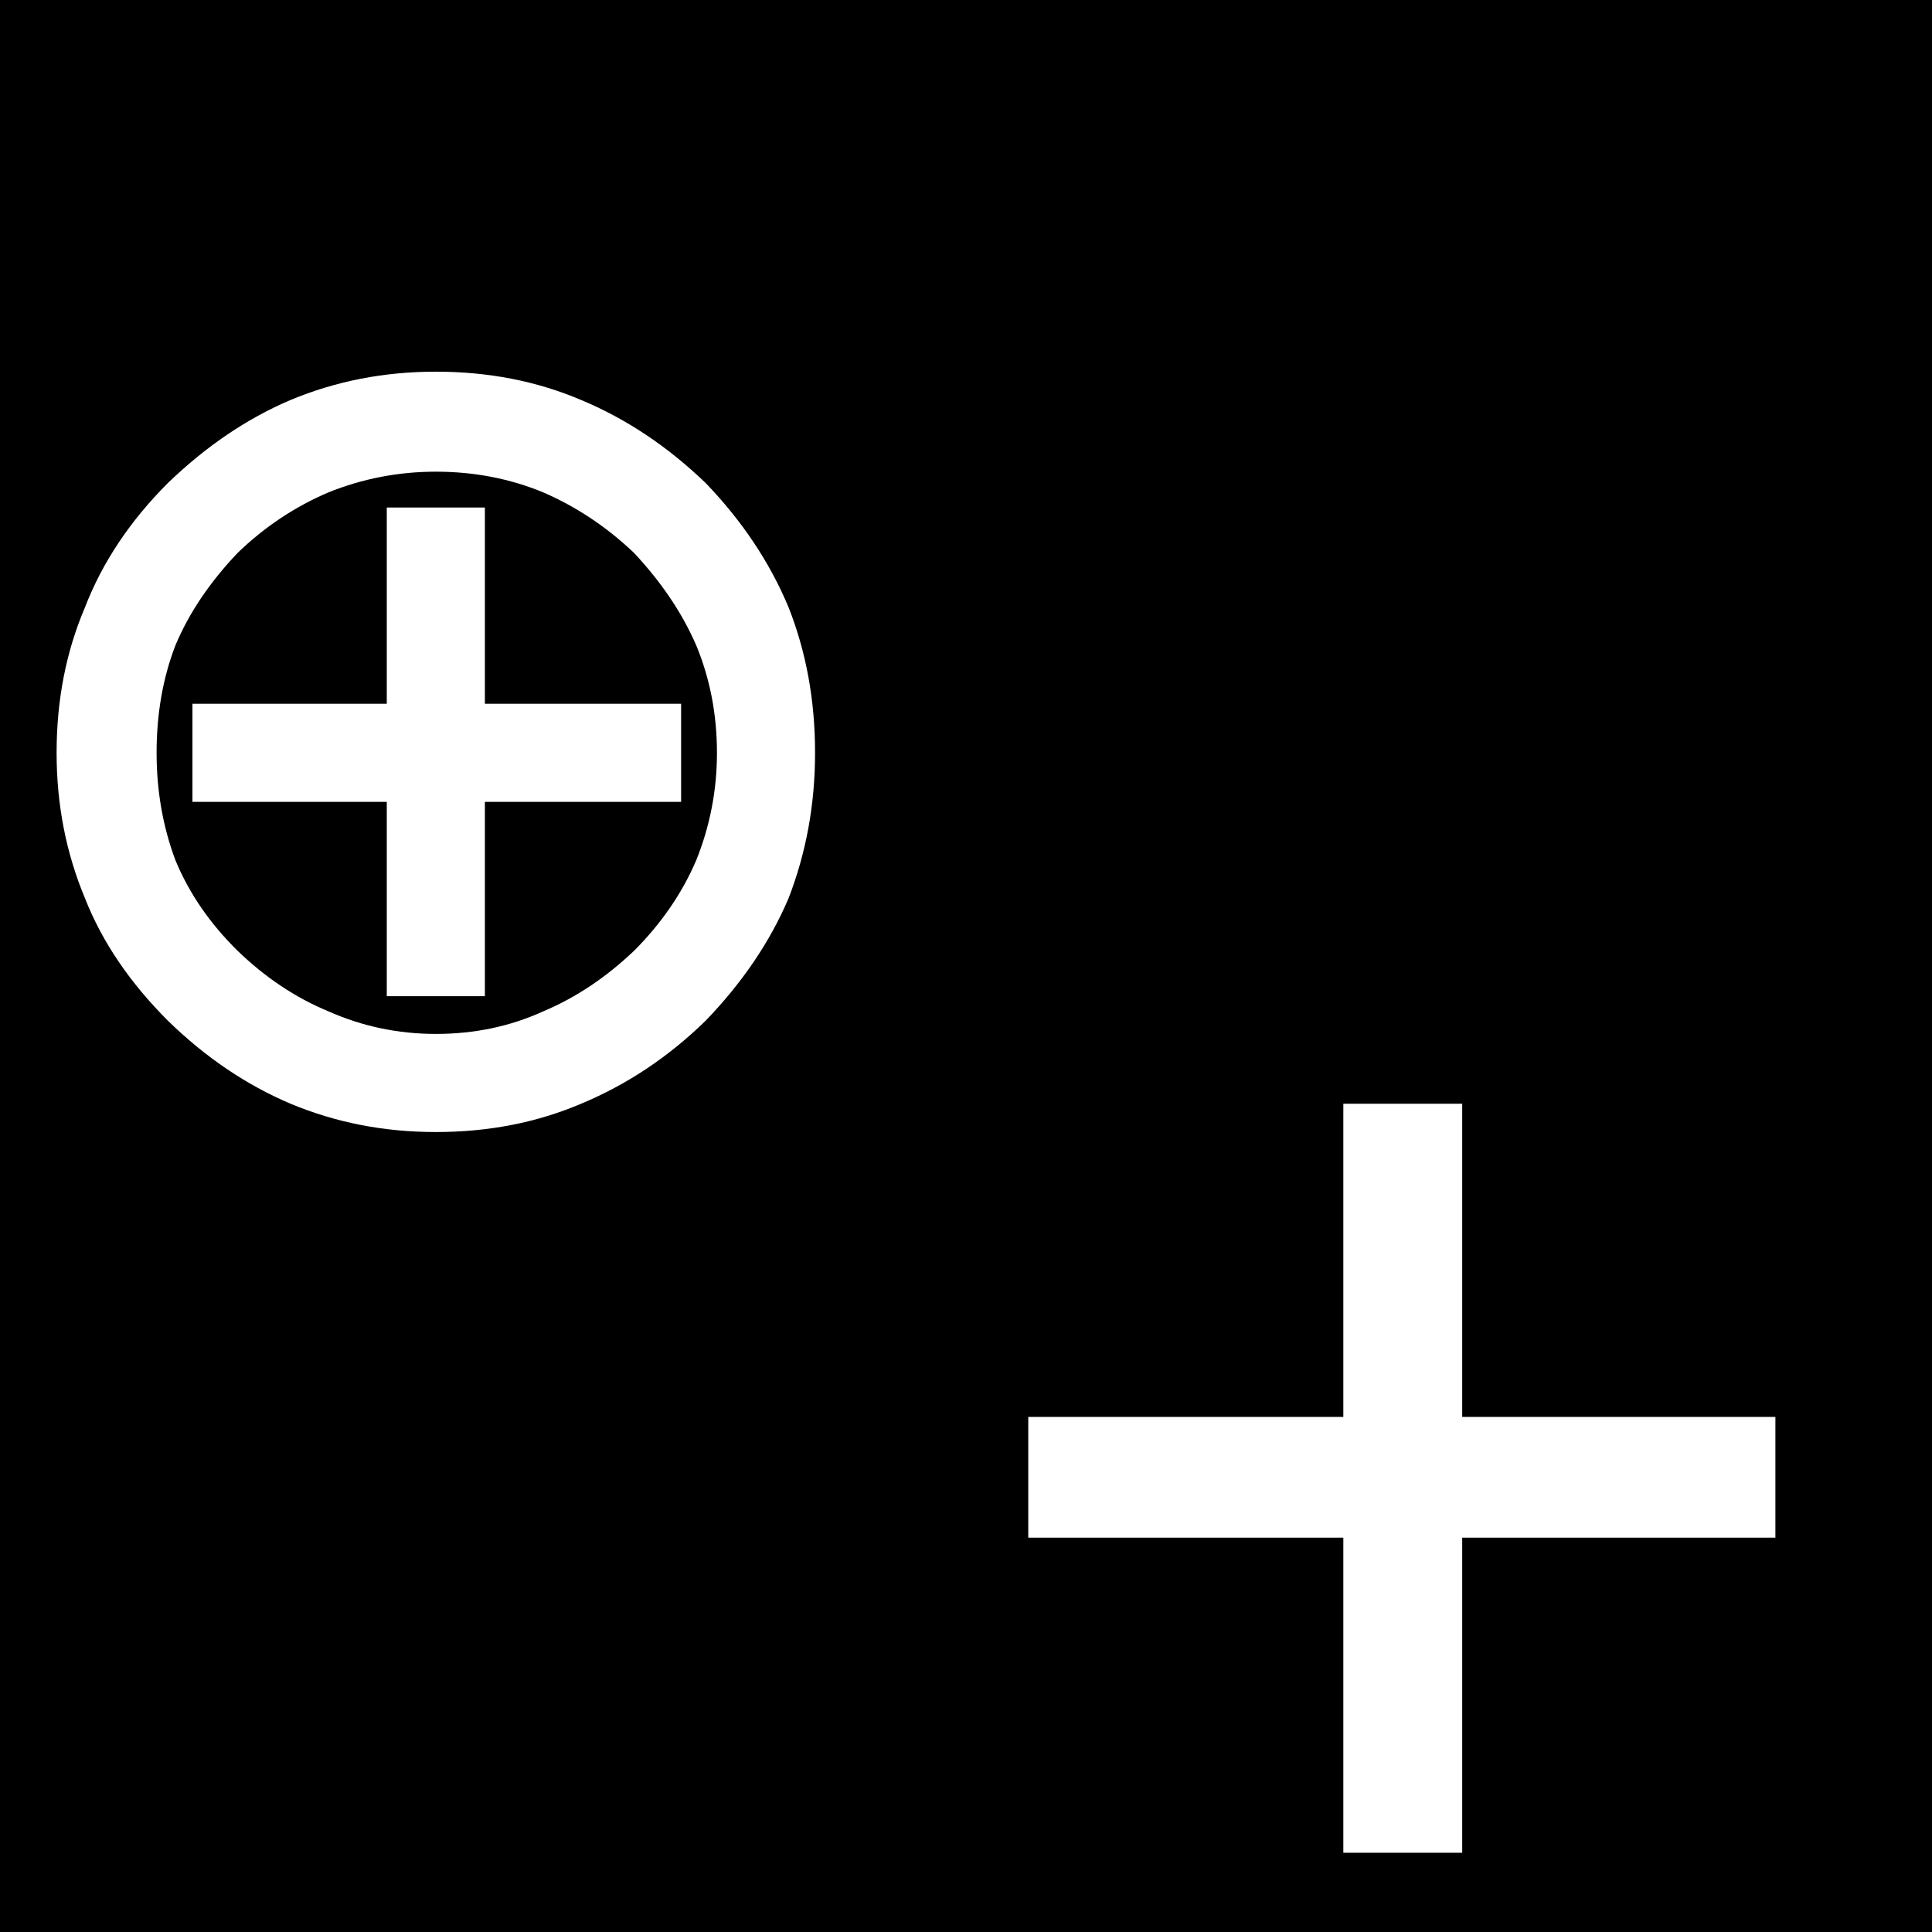
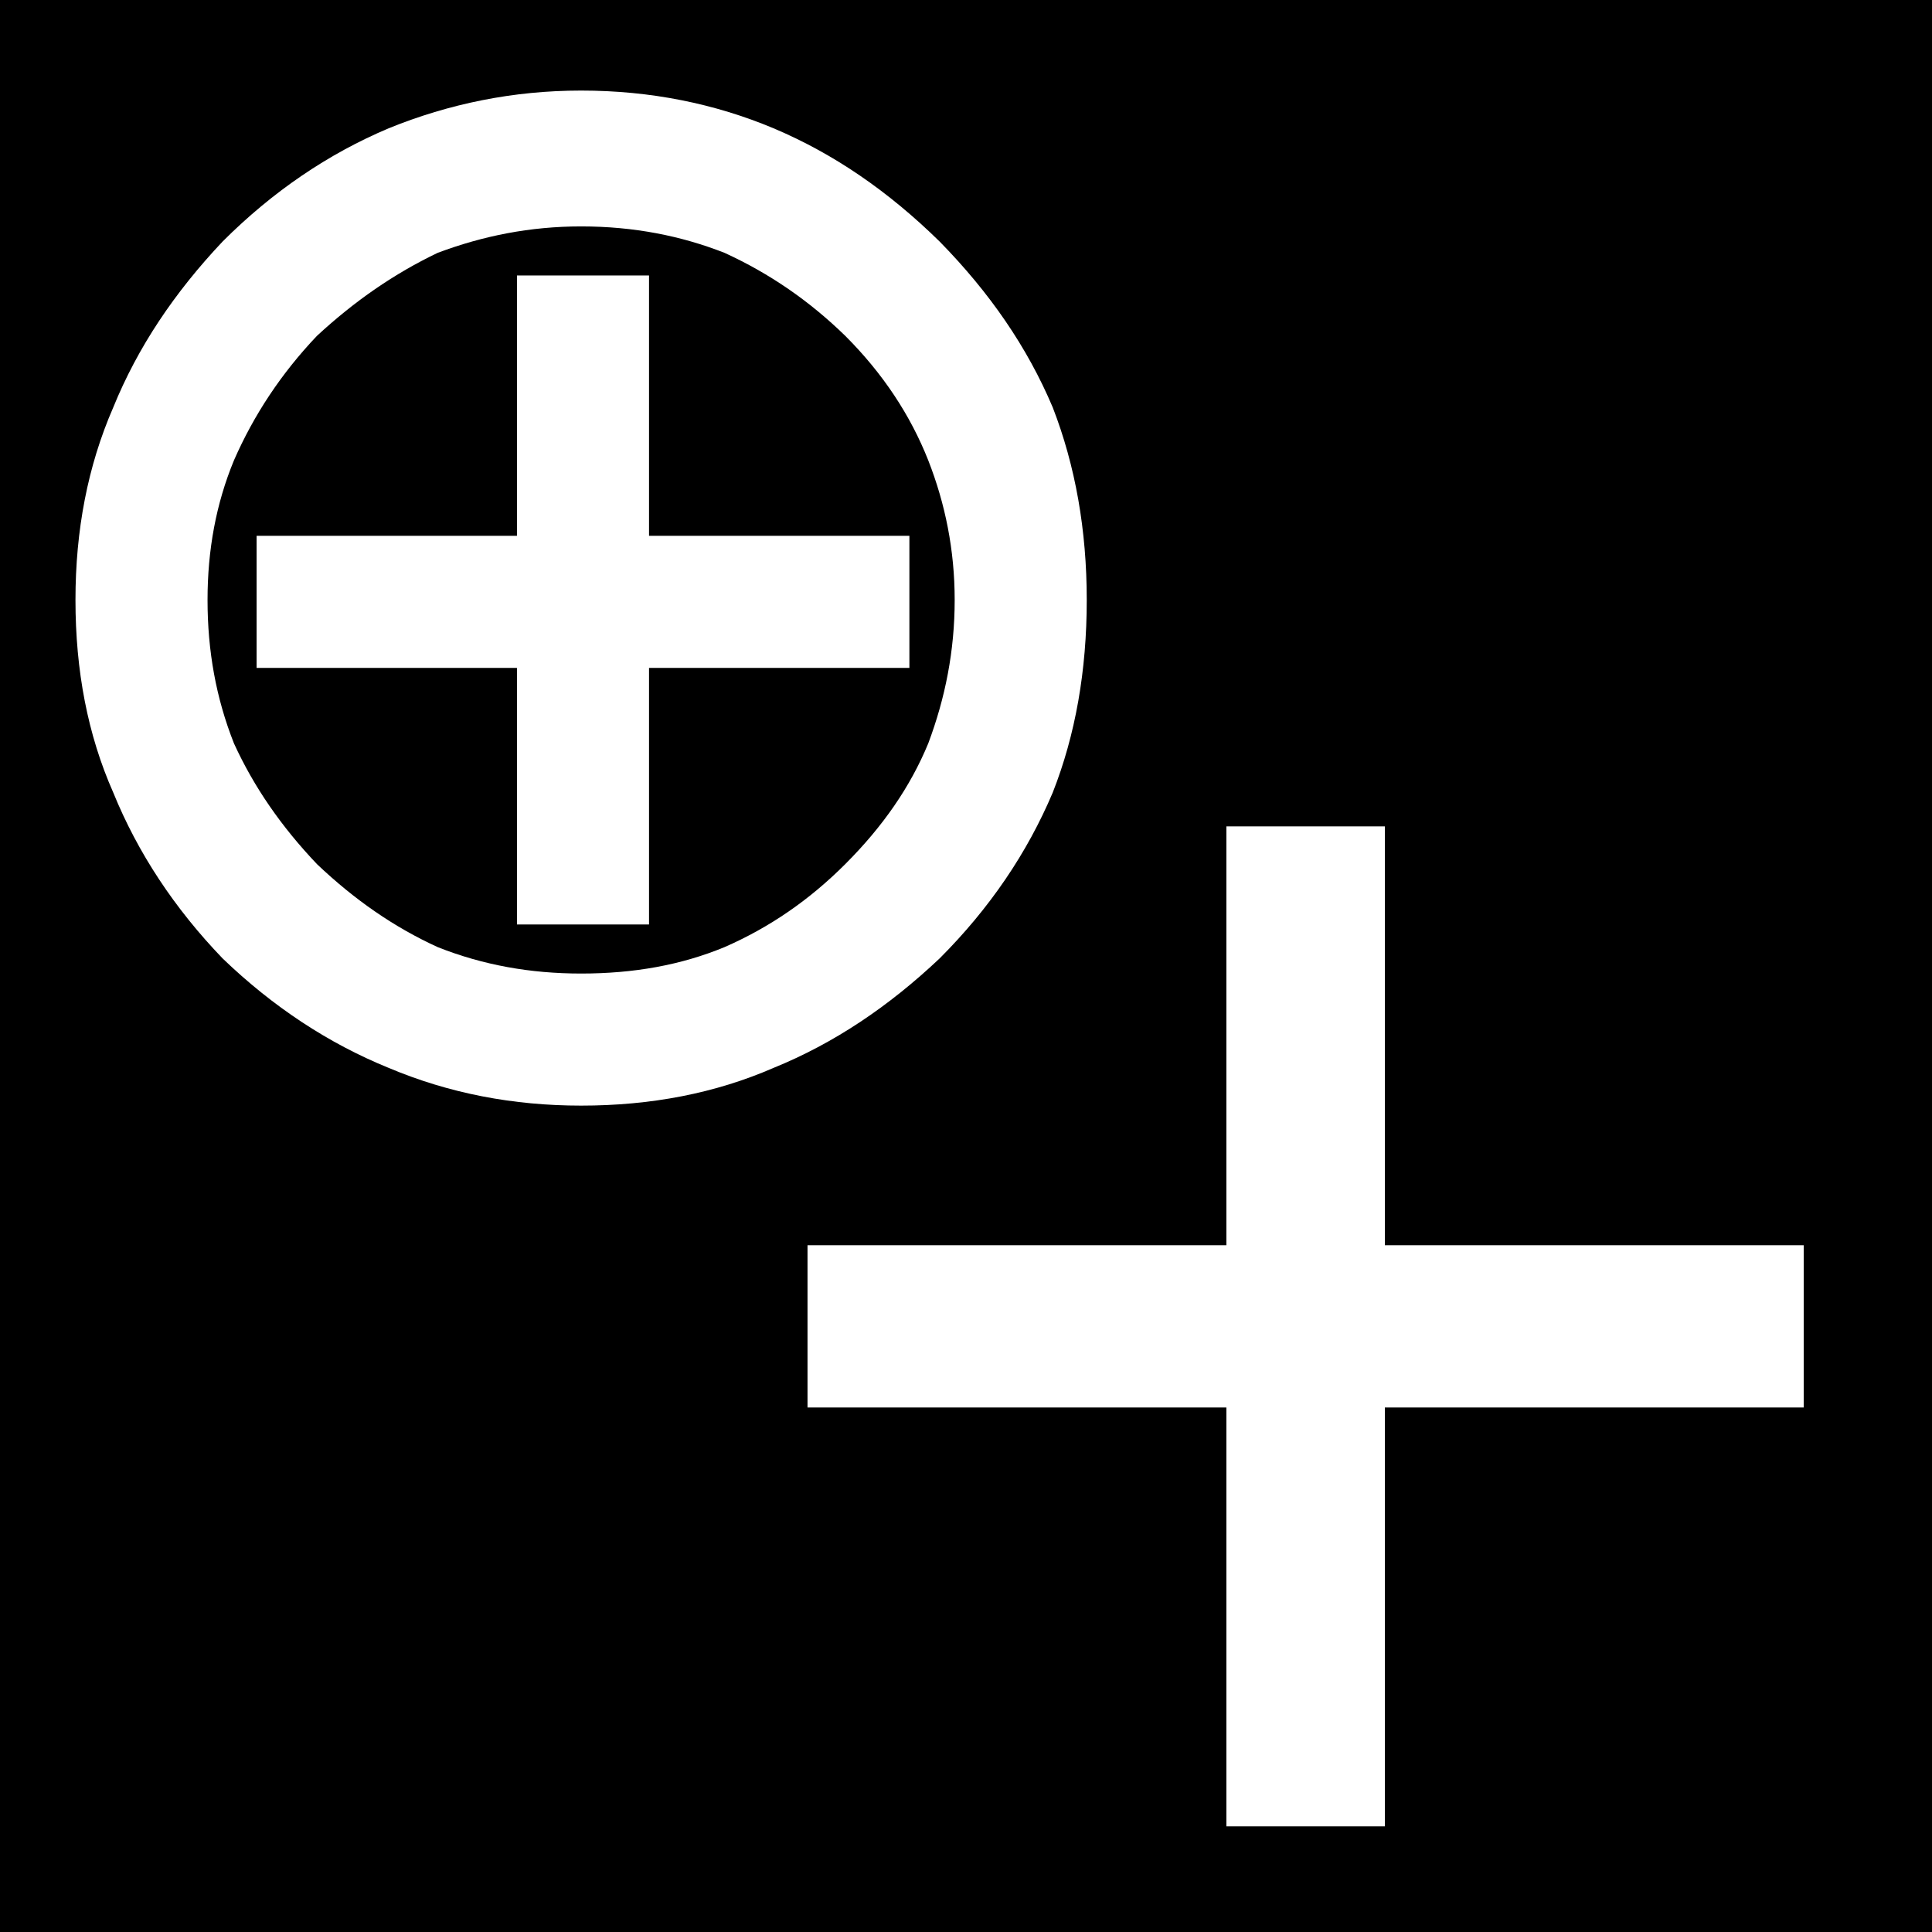
- <svg xmlns="http://www.w3.org/2000/svg" viewBox="0 0 16 16" style="background-color:#000">
-   <rect width="16" height="16" />
-   <text x="0" y="10" style="font: 12px monospace; fill:#fff">⊕</text>
-   <text x="8" y="16" style="font: 12px monospace; fill:#fff">+</text>
+ <svg xmlns="http://www.w3.org/2000/svg" viewBox="0 0 8 8" style="background-color:#000">
+   <rect width="8" height="8" />
+   <text x="0" y="5" style="font: 8px monospace; fill:#fff">⊕</text>
+   <text x="3" y="8" style="font: 8px monospace; fill:#fff">+</text>
</svg>
